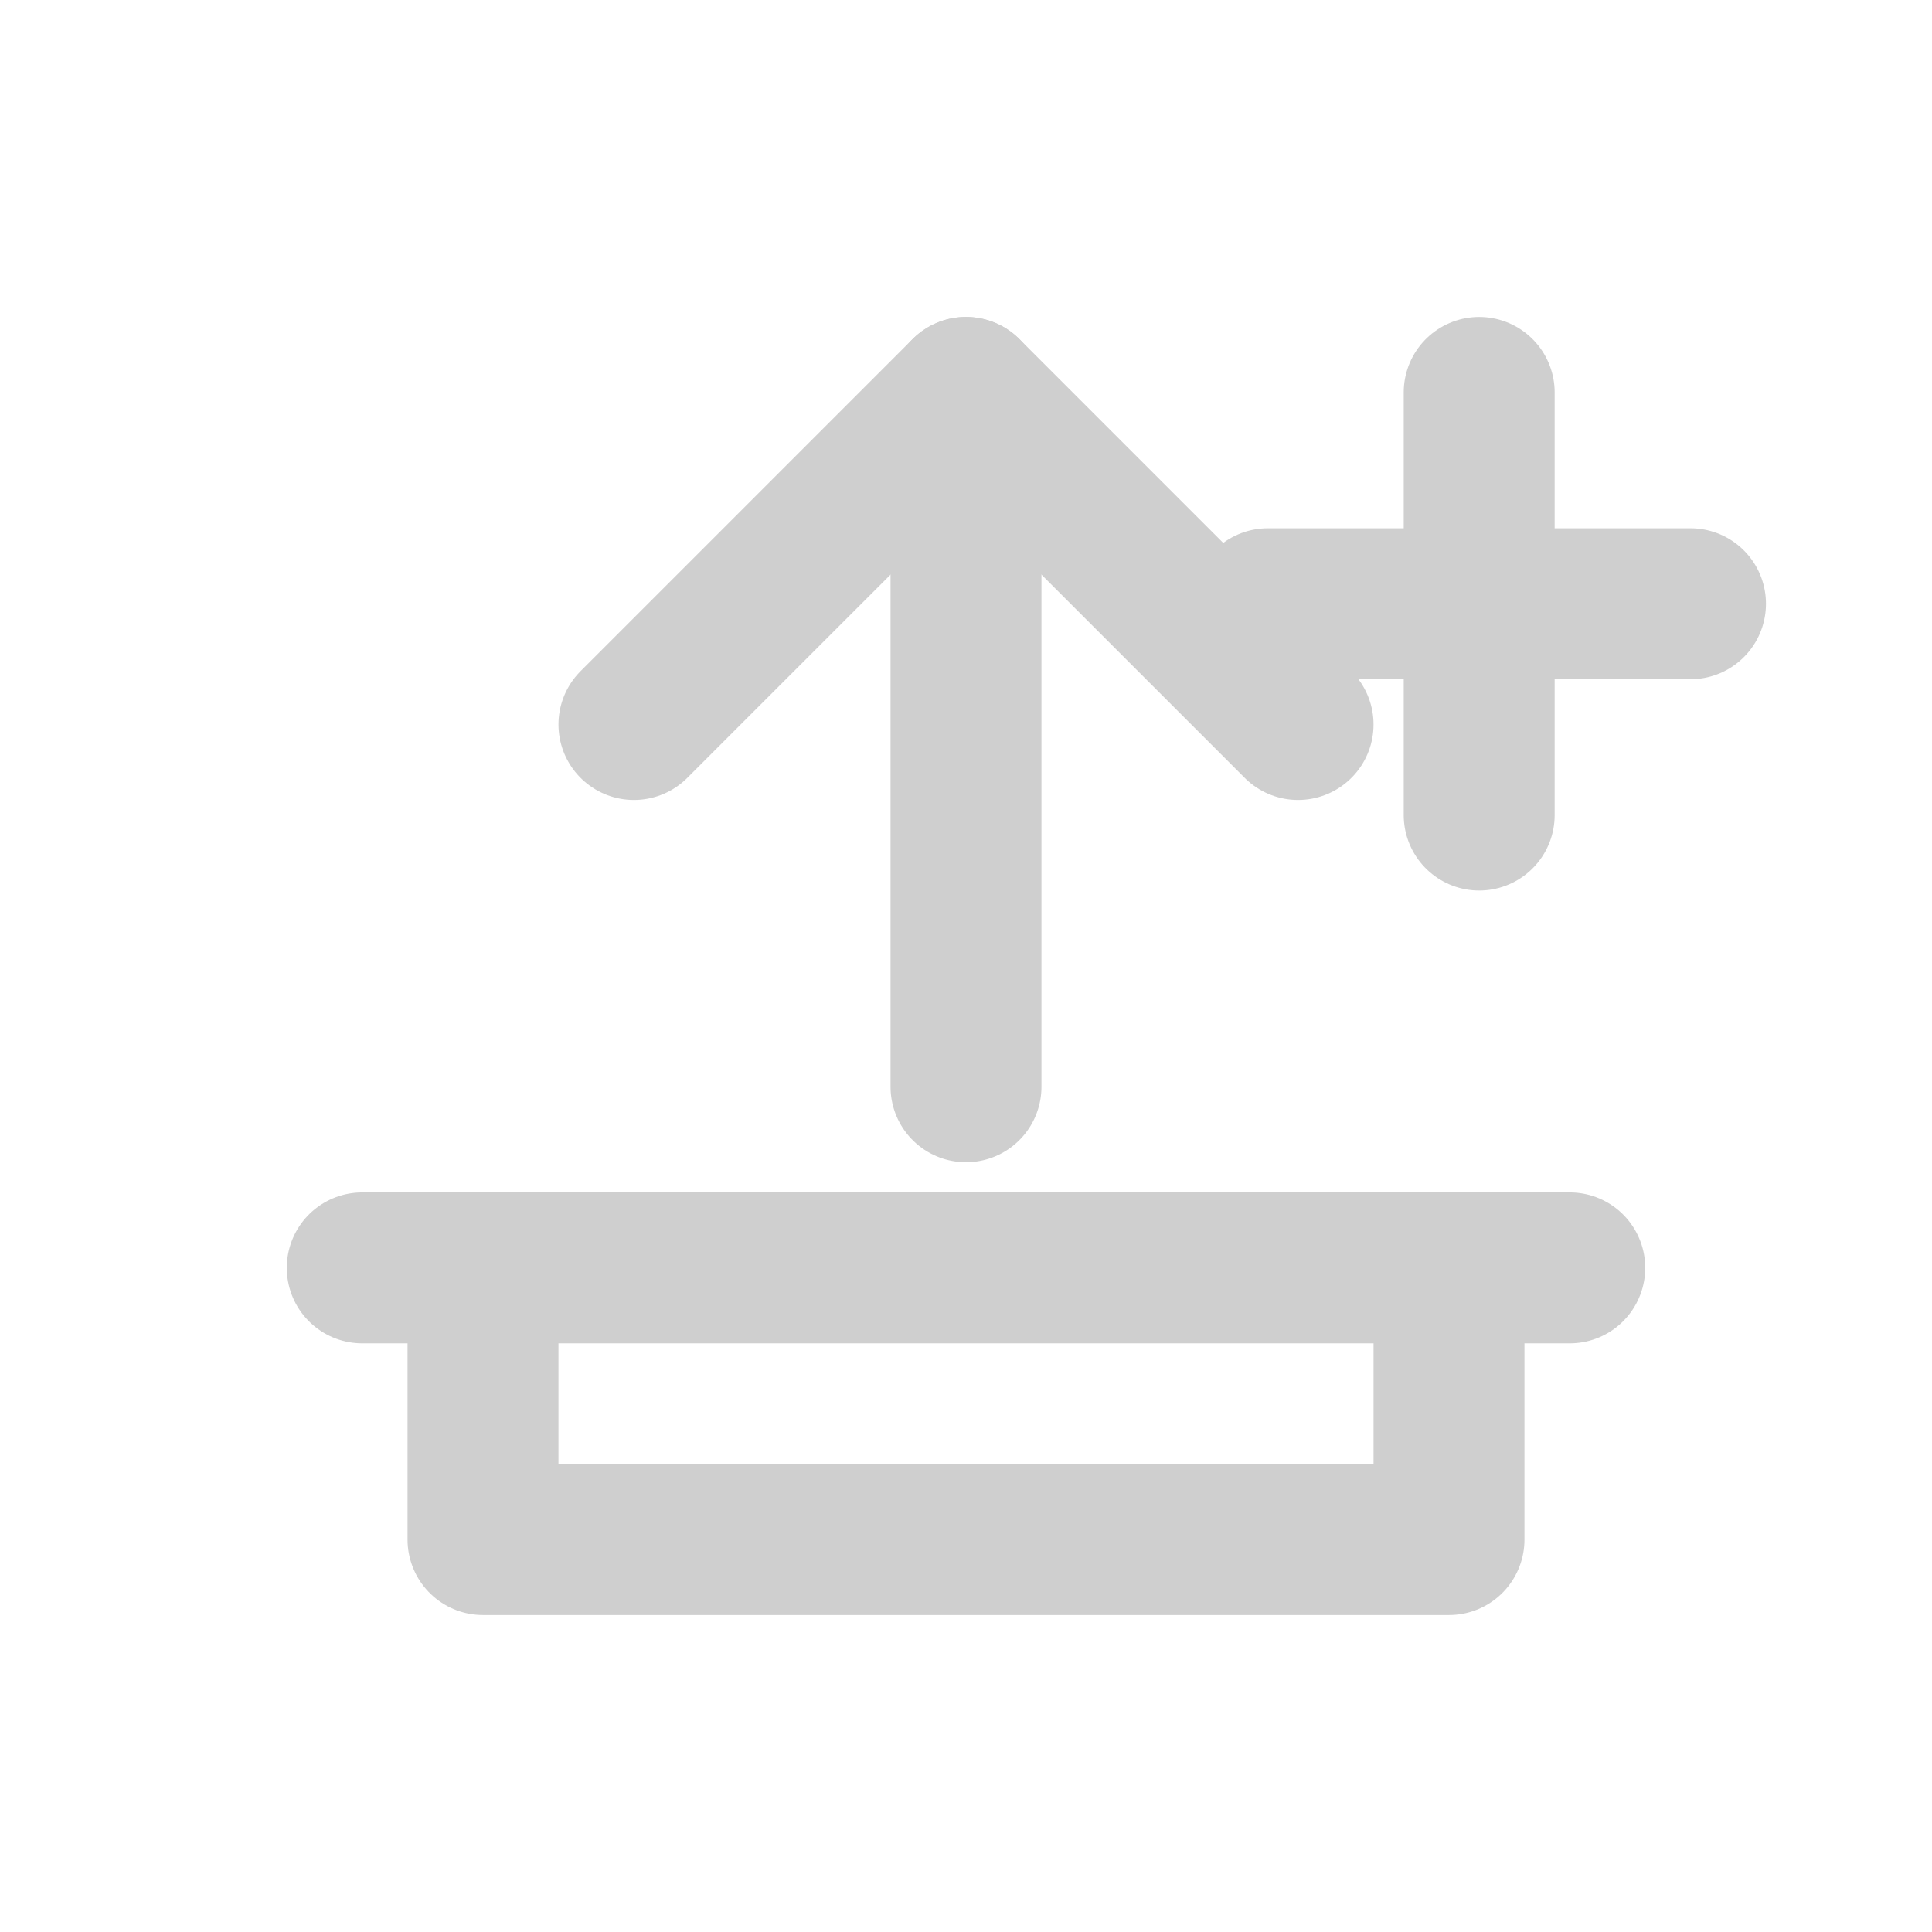
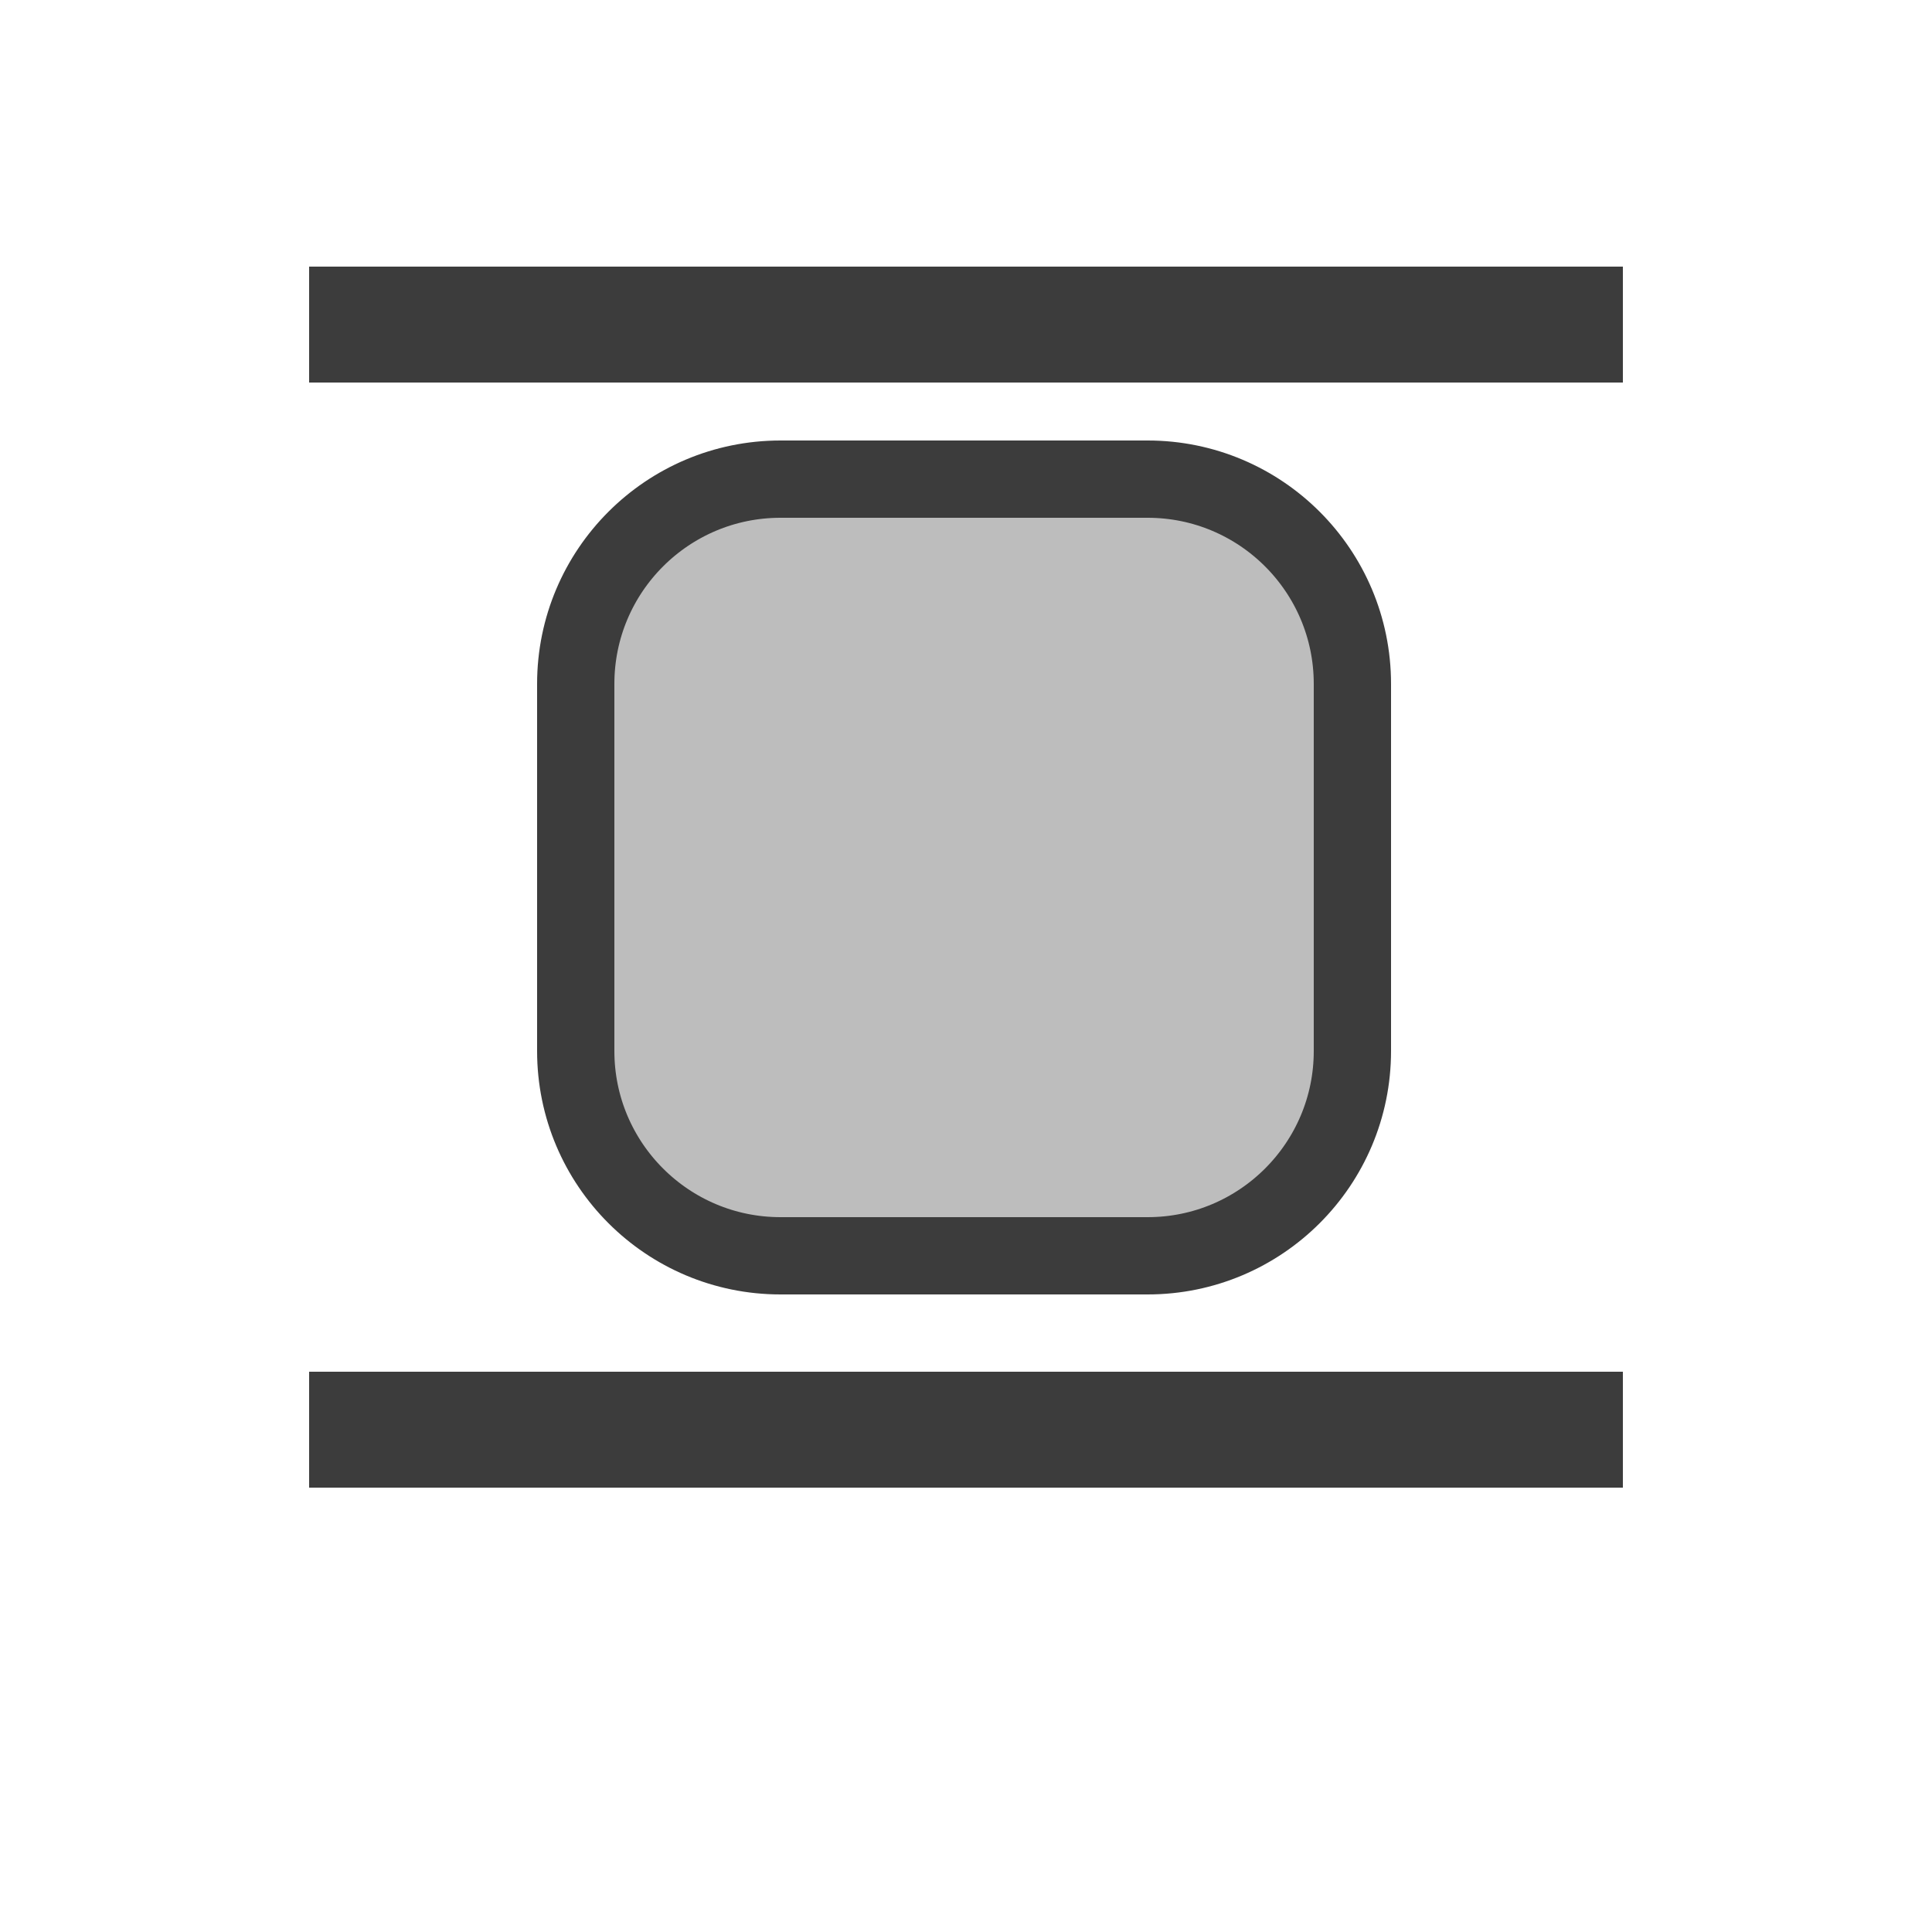
- <svg xmlns="http://www.w3.org/2000/svg" viewBox="0 0 64 64">
-   <g fill="none" stroke="#cfcfcf" stroke-width="5" stroke-linecap="round" stroke-linejoin="round">
-     <path d="M12 42h40" />
-     <path d="M16 42v9h32v-9" />
-     <path d="M32 13v23" />
-     <path d="M21 24l11-11 11 11" />
-     <path d="M49 13v14" />
-     <path d="M42 20h14" />
-   </g>
+ <svg xmlns="http://www.w3.org/2000/svg" id="Layer_1" version="1.1" viewBox="0 0 50 50">
+   <defs>
+     <style>
+       .st0 {
+         fill: #bdbdbd;
+         stroke-width: 2px;
+       }
+ 
+       .st0, .st1 {
+         stroke: #3c3c3c;
+         stroke-miterlimit: 10;
+       }
+ 
+       .st1 {
+         fill: none;
+         stroke-width: 3px;
+       }
+     </style>
+   </defs>
+   <rect class="st0" x="14.9" y="12.4" width="20.1" height="20.1" rx="5.3" ry="5.3" />
+   <line class="st1" x1="8" y1="8.4" x2="42" y2="8.4" />
+   <line class="st1" x1="8" y1="37" x2="42" y2="37" />
</svg>
